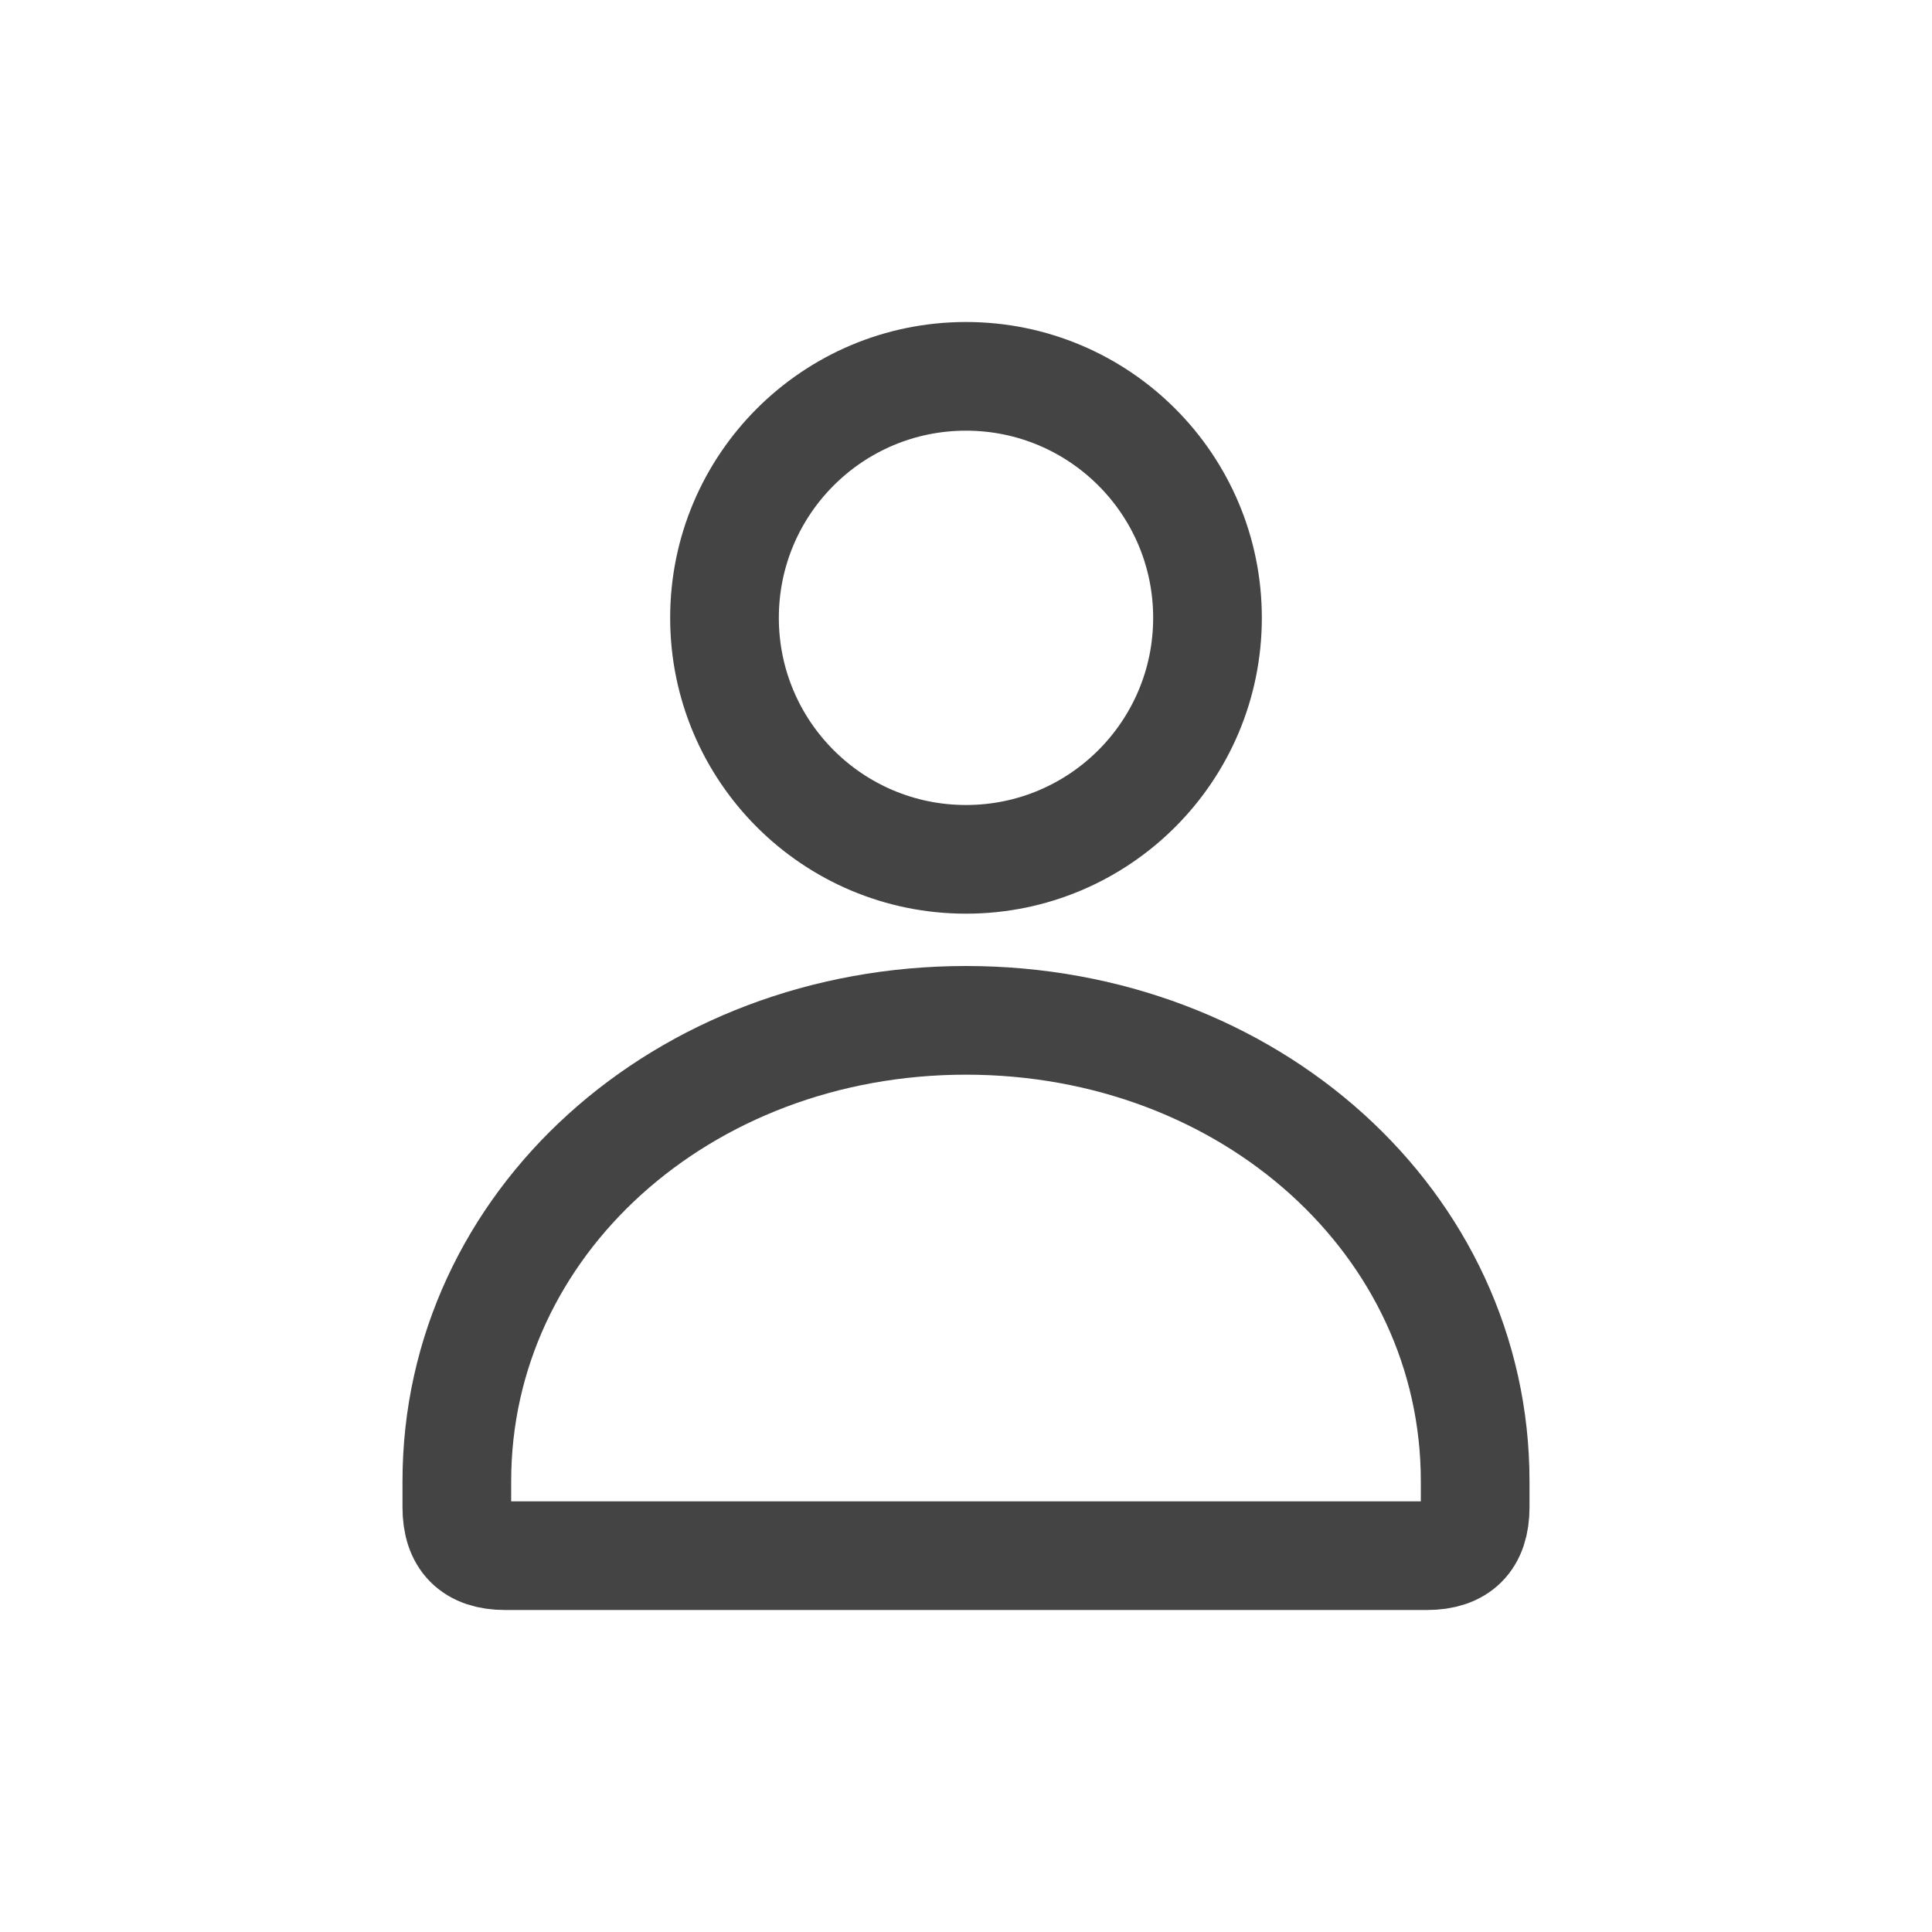
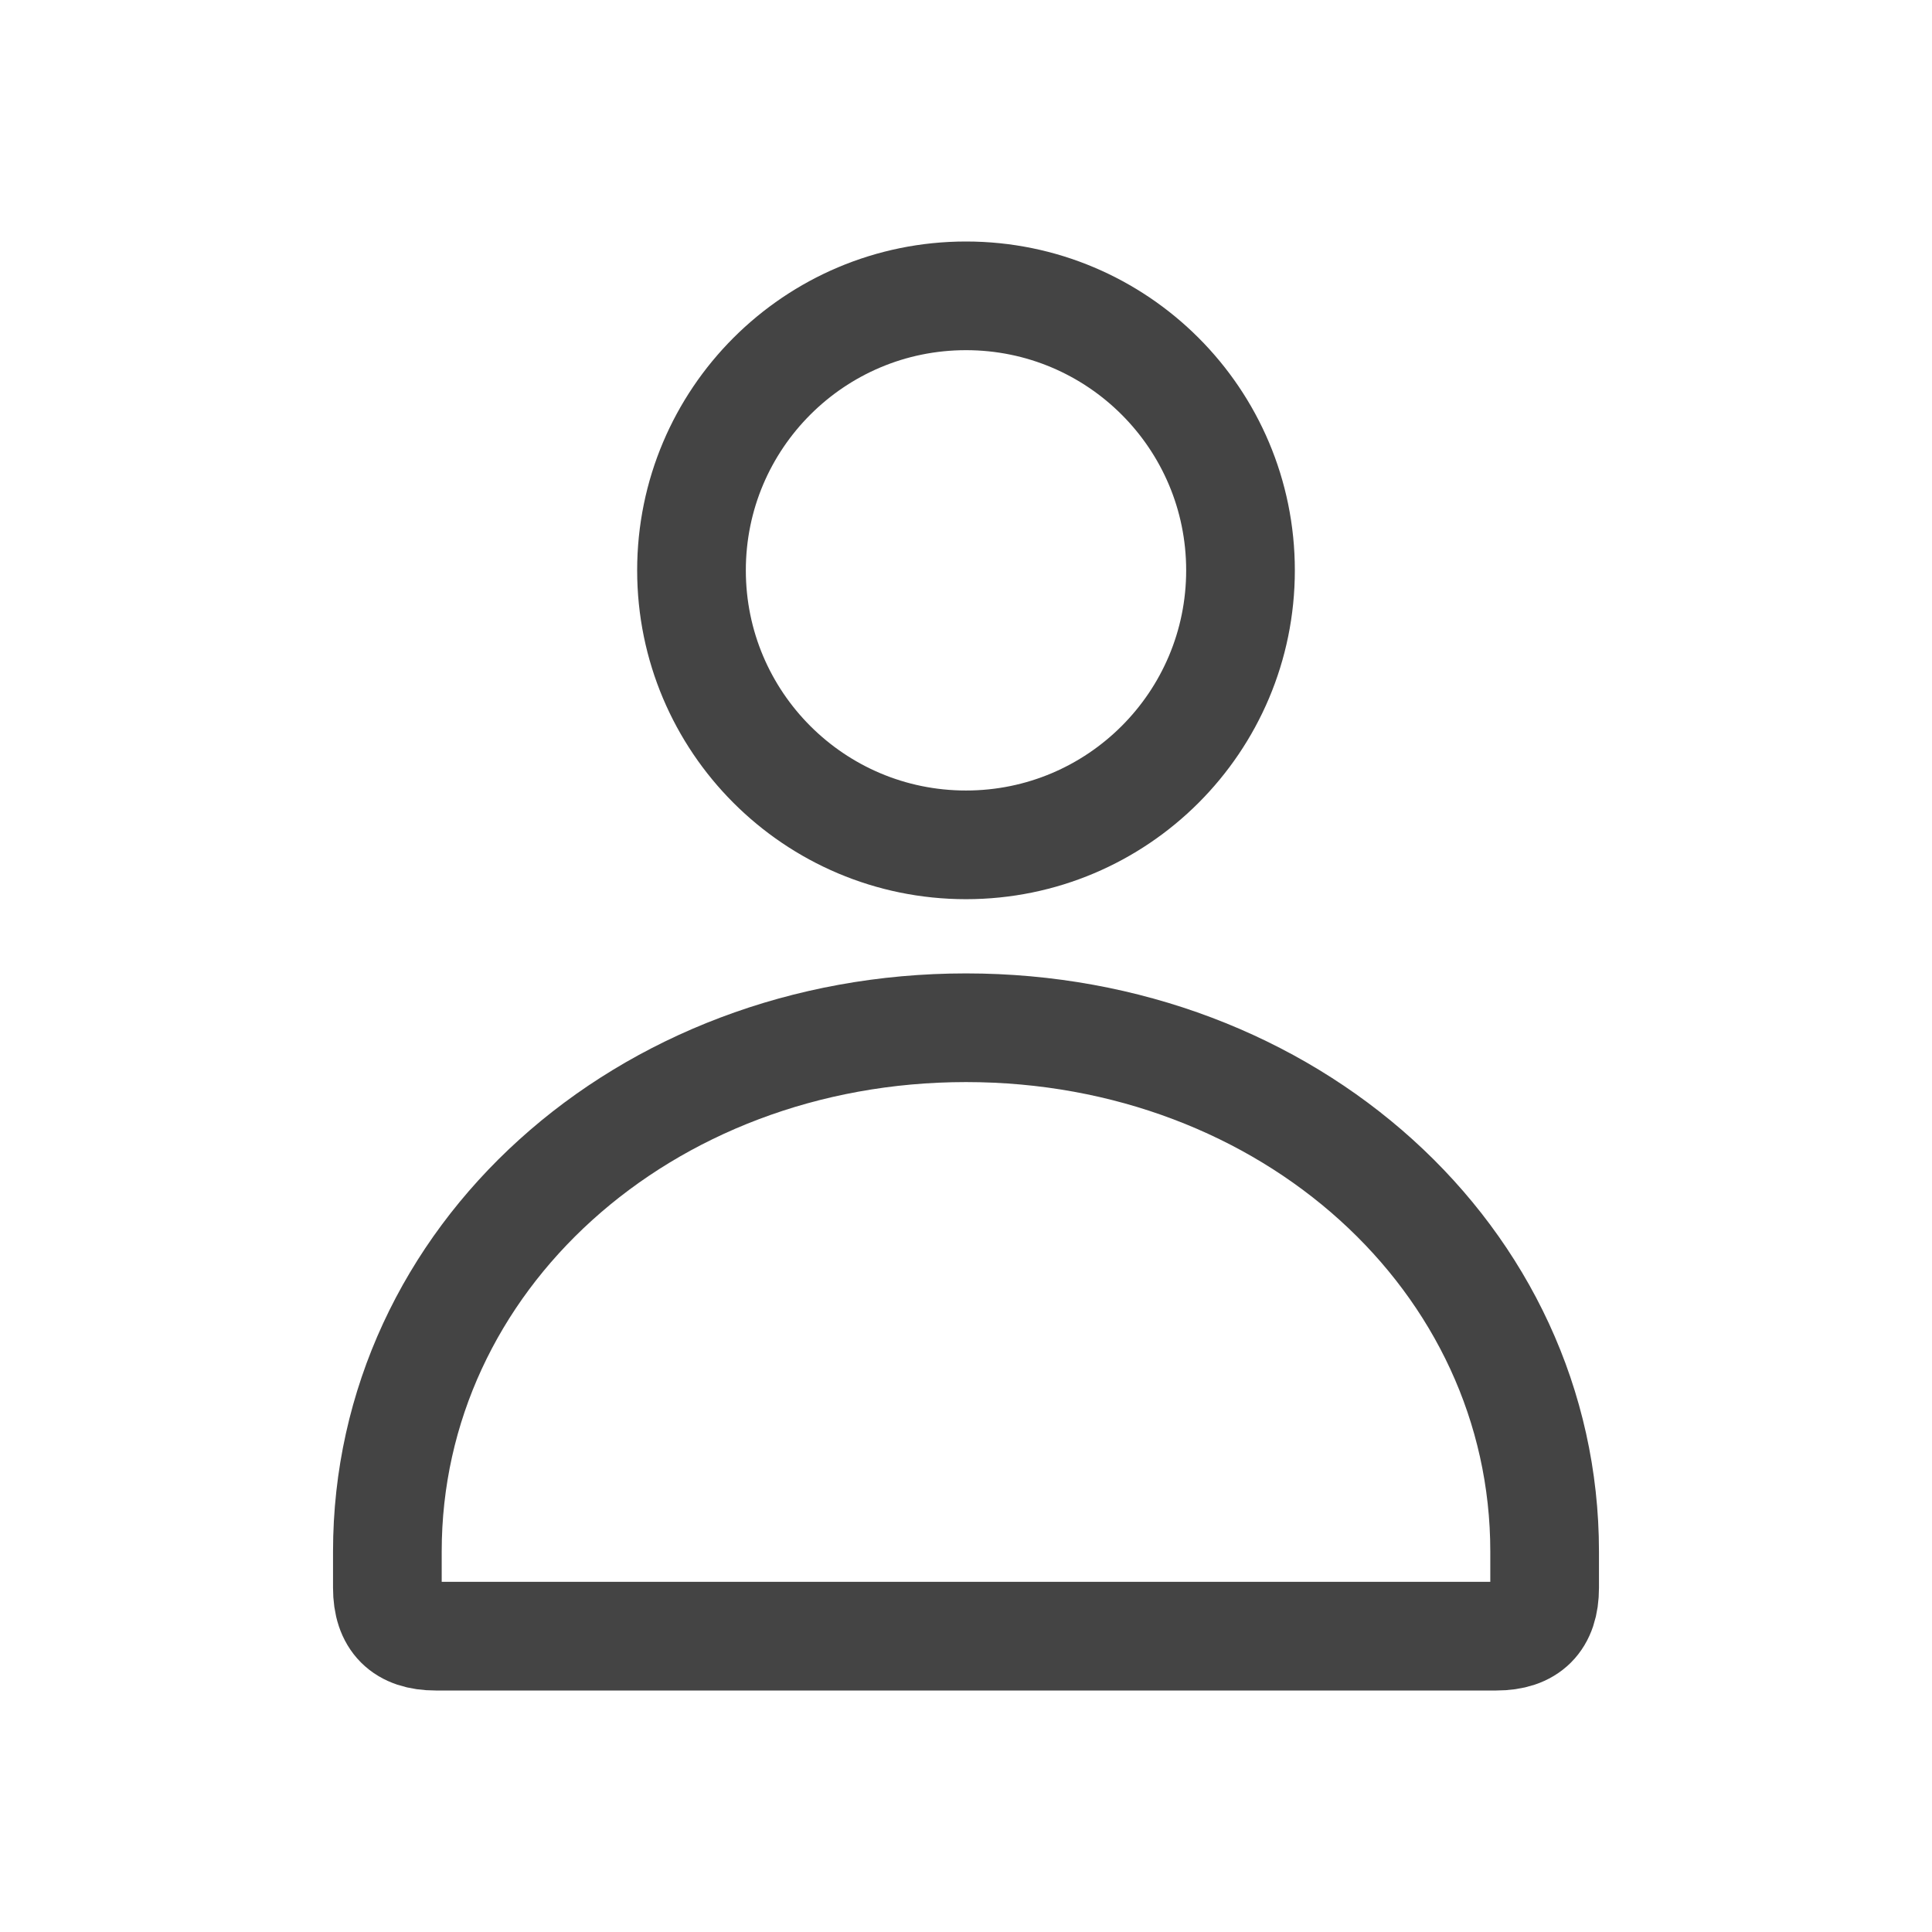
<svg xmlns="http://www.w3.org/2000/svg" width="384" height="384" viewBox="0 0 24 24">
-   <g fill="none" stroke="#444444" stroke-width="1.35" stroke-linecap="round" stroke-linejoin="round" transform="translate(3 0)">
-     <circle cx="9" cy="7.675" r="3" />
-     <path d="M2.675 18.4c0-3.2 2.8-5.725 6.325-5.725s6.325 2.525 6.325 5.725v.325q0 .6-.6.6H3.275q-.6 0-.6-.6Z" />
+   <g fill="none" stroke="#444444" stroke-width="1.35" stroke-linecap="round" stroke-linejoin="round">
+     <circle cx="12" cy="7.085" r="3.41" />
+     <path d="M4.812 19.274C4.812 15.637 7.994 12.767 12 12.767C16.006 12.767 19.188 15.637 19.188 19.274V19.725q0 .6-.6.6H5.412q-.6 0-.6-.6Z" />
  </g>
</svg>
